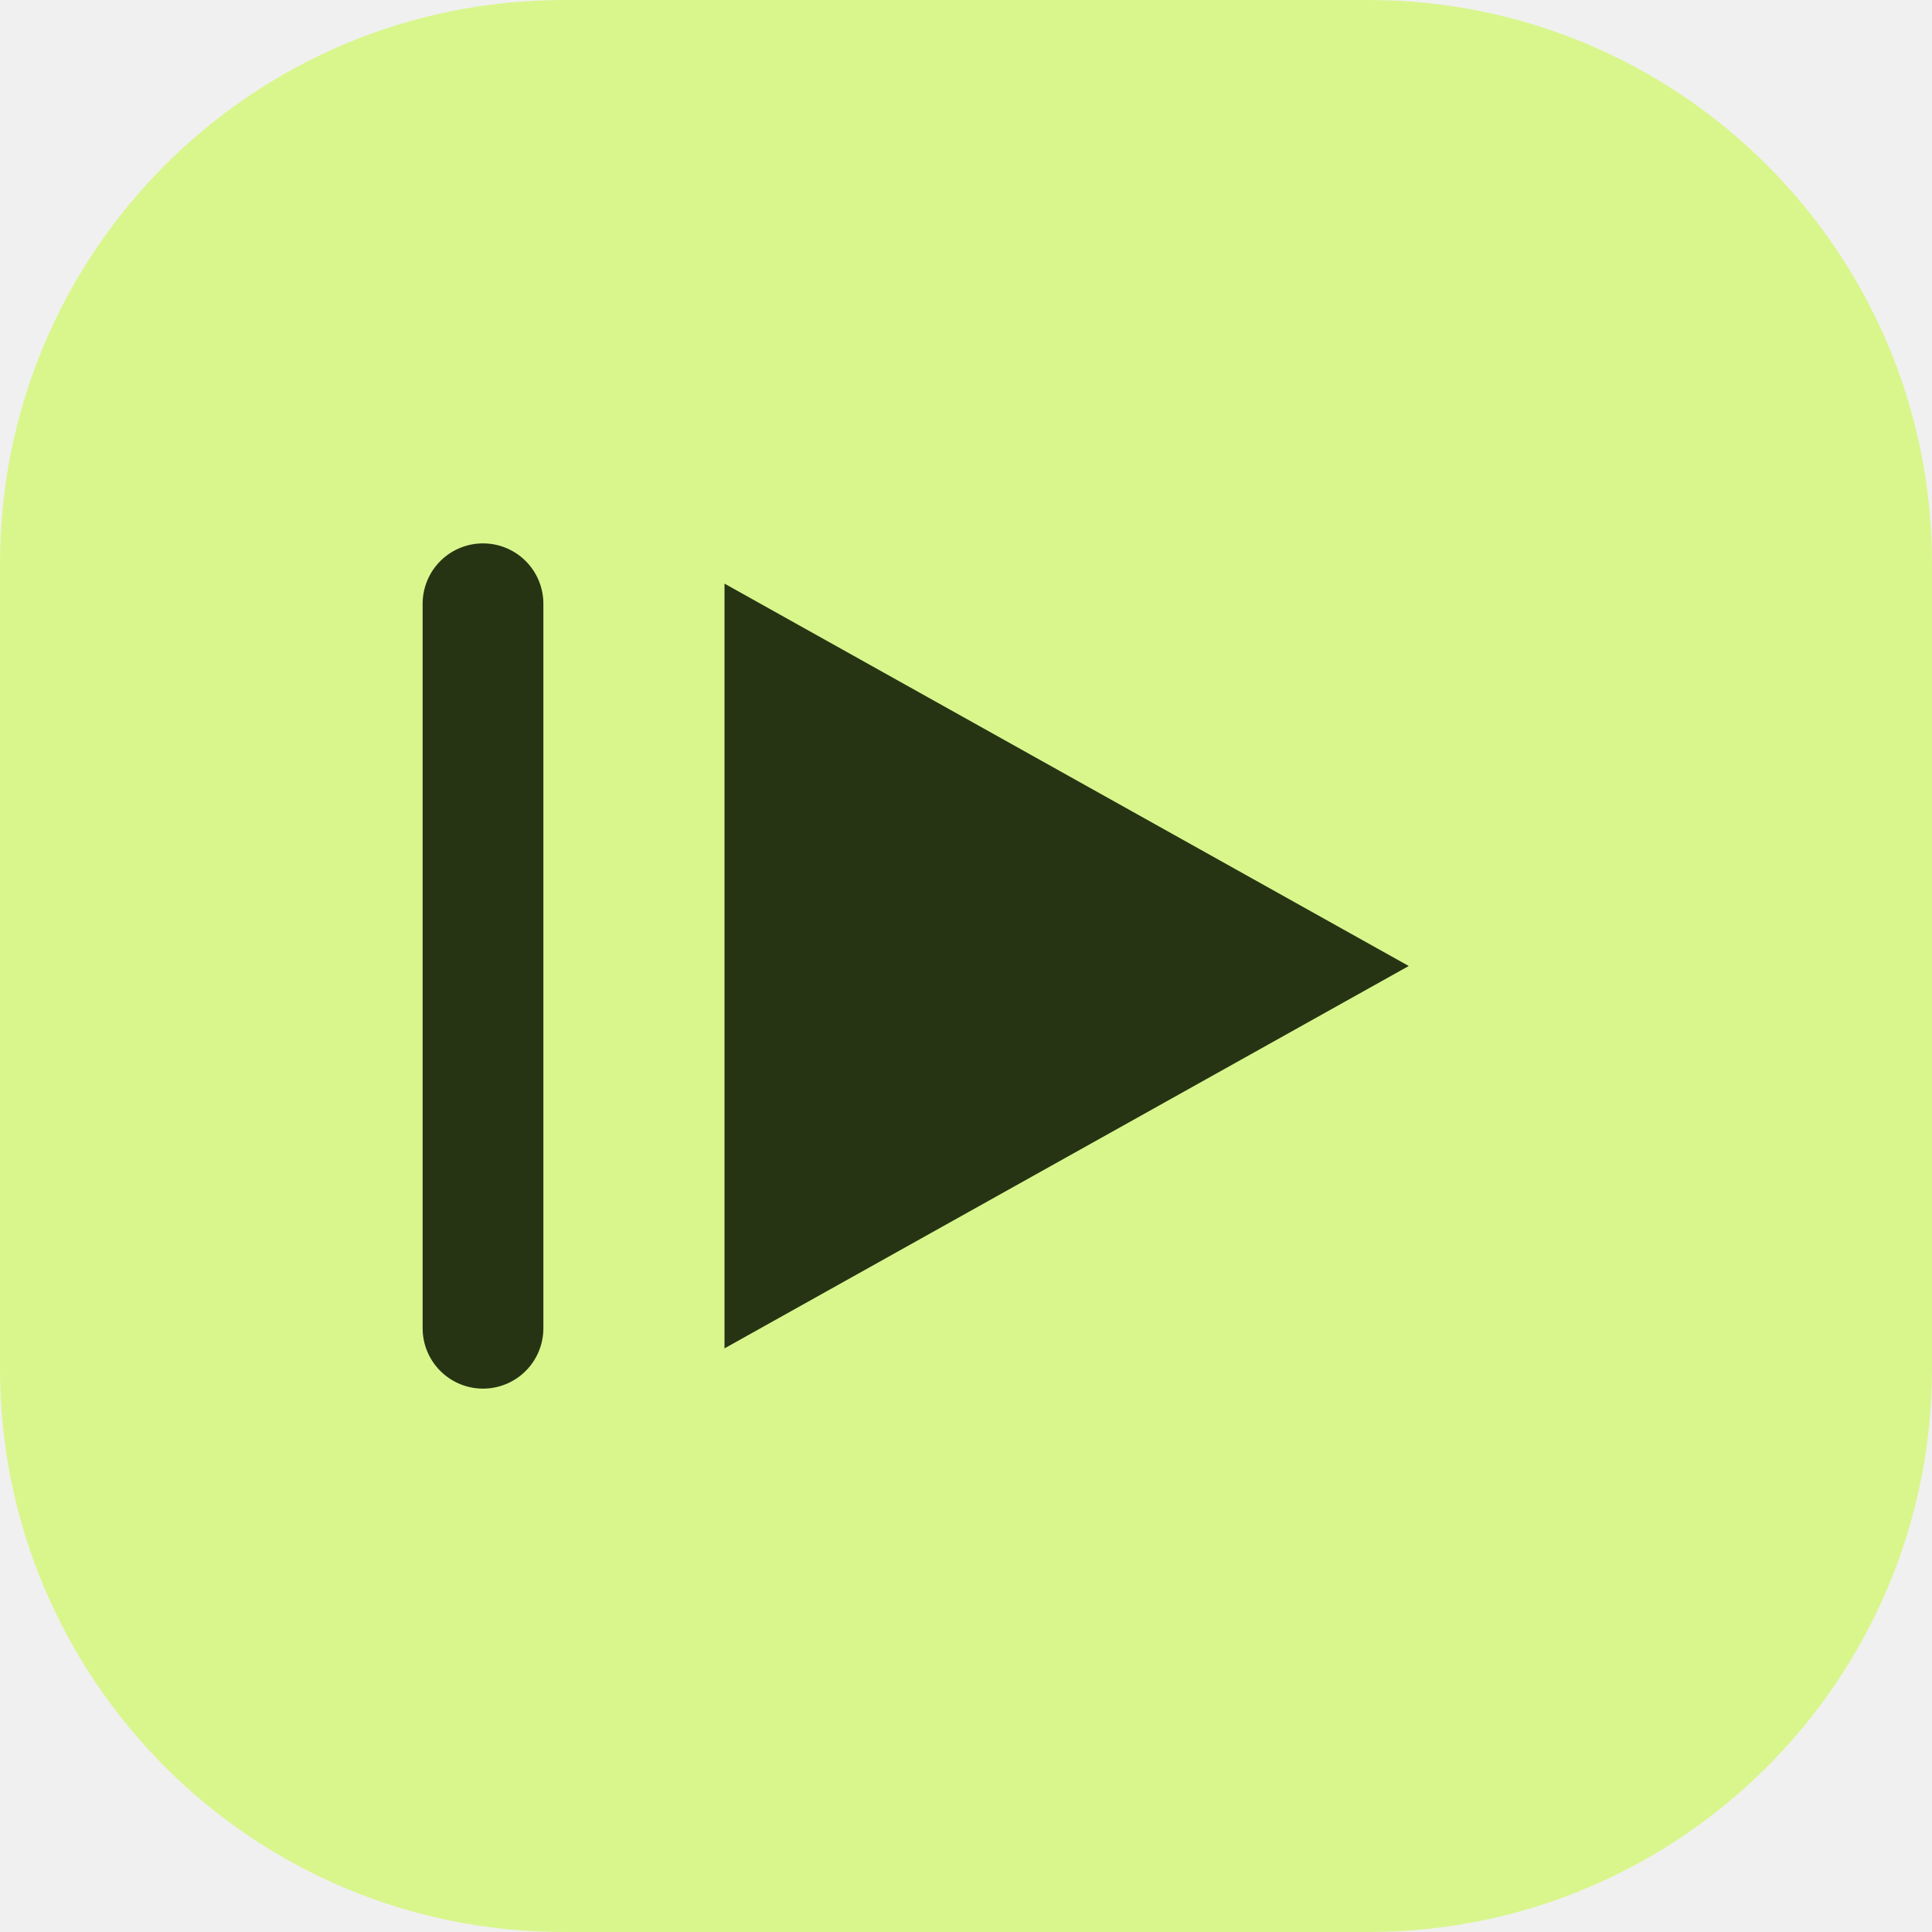
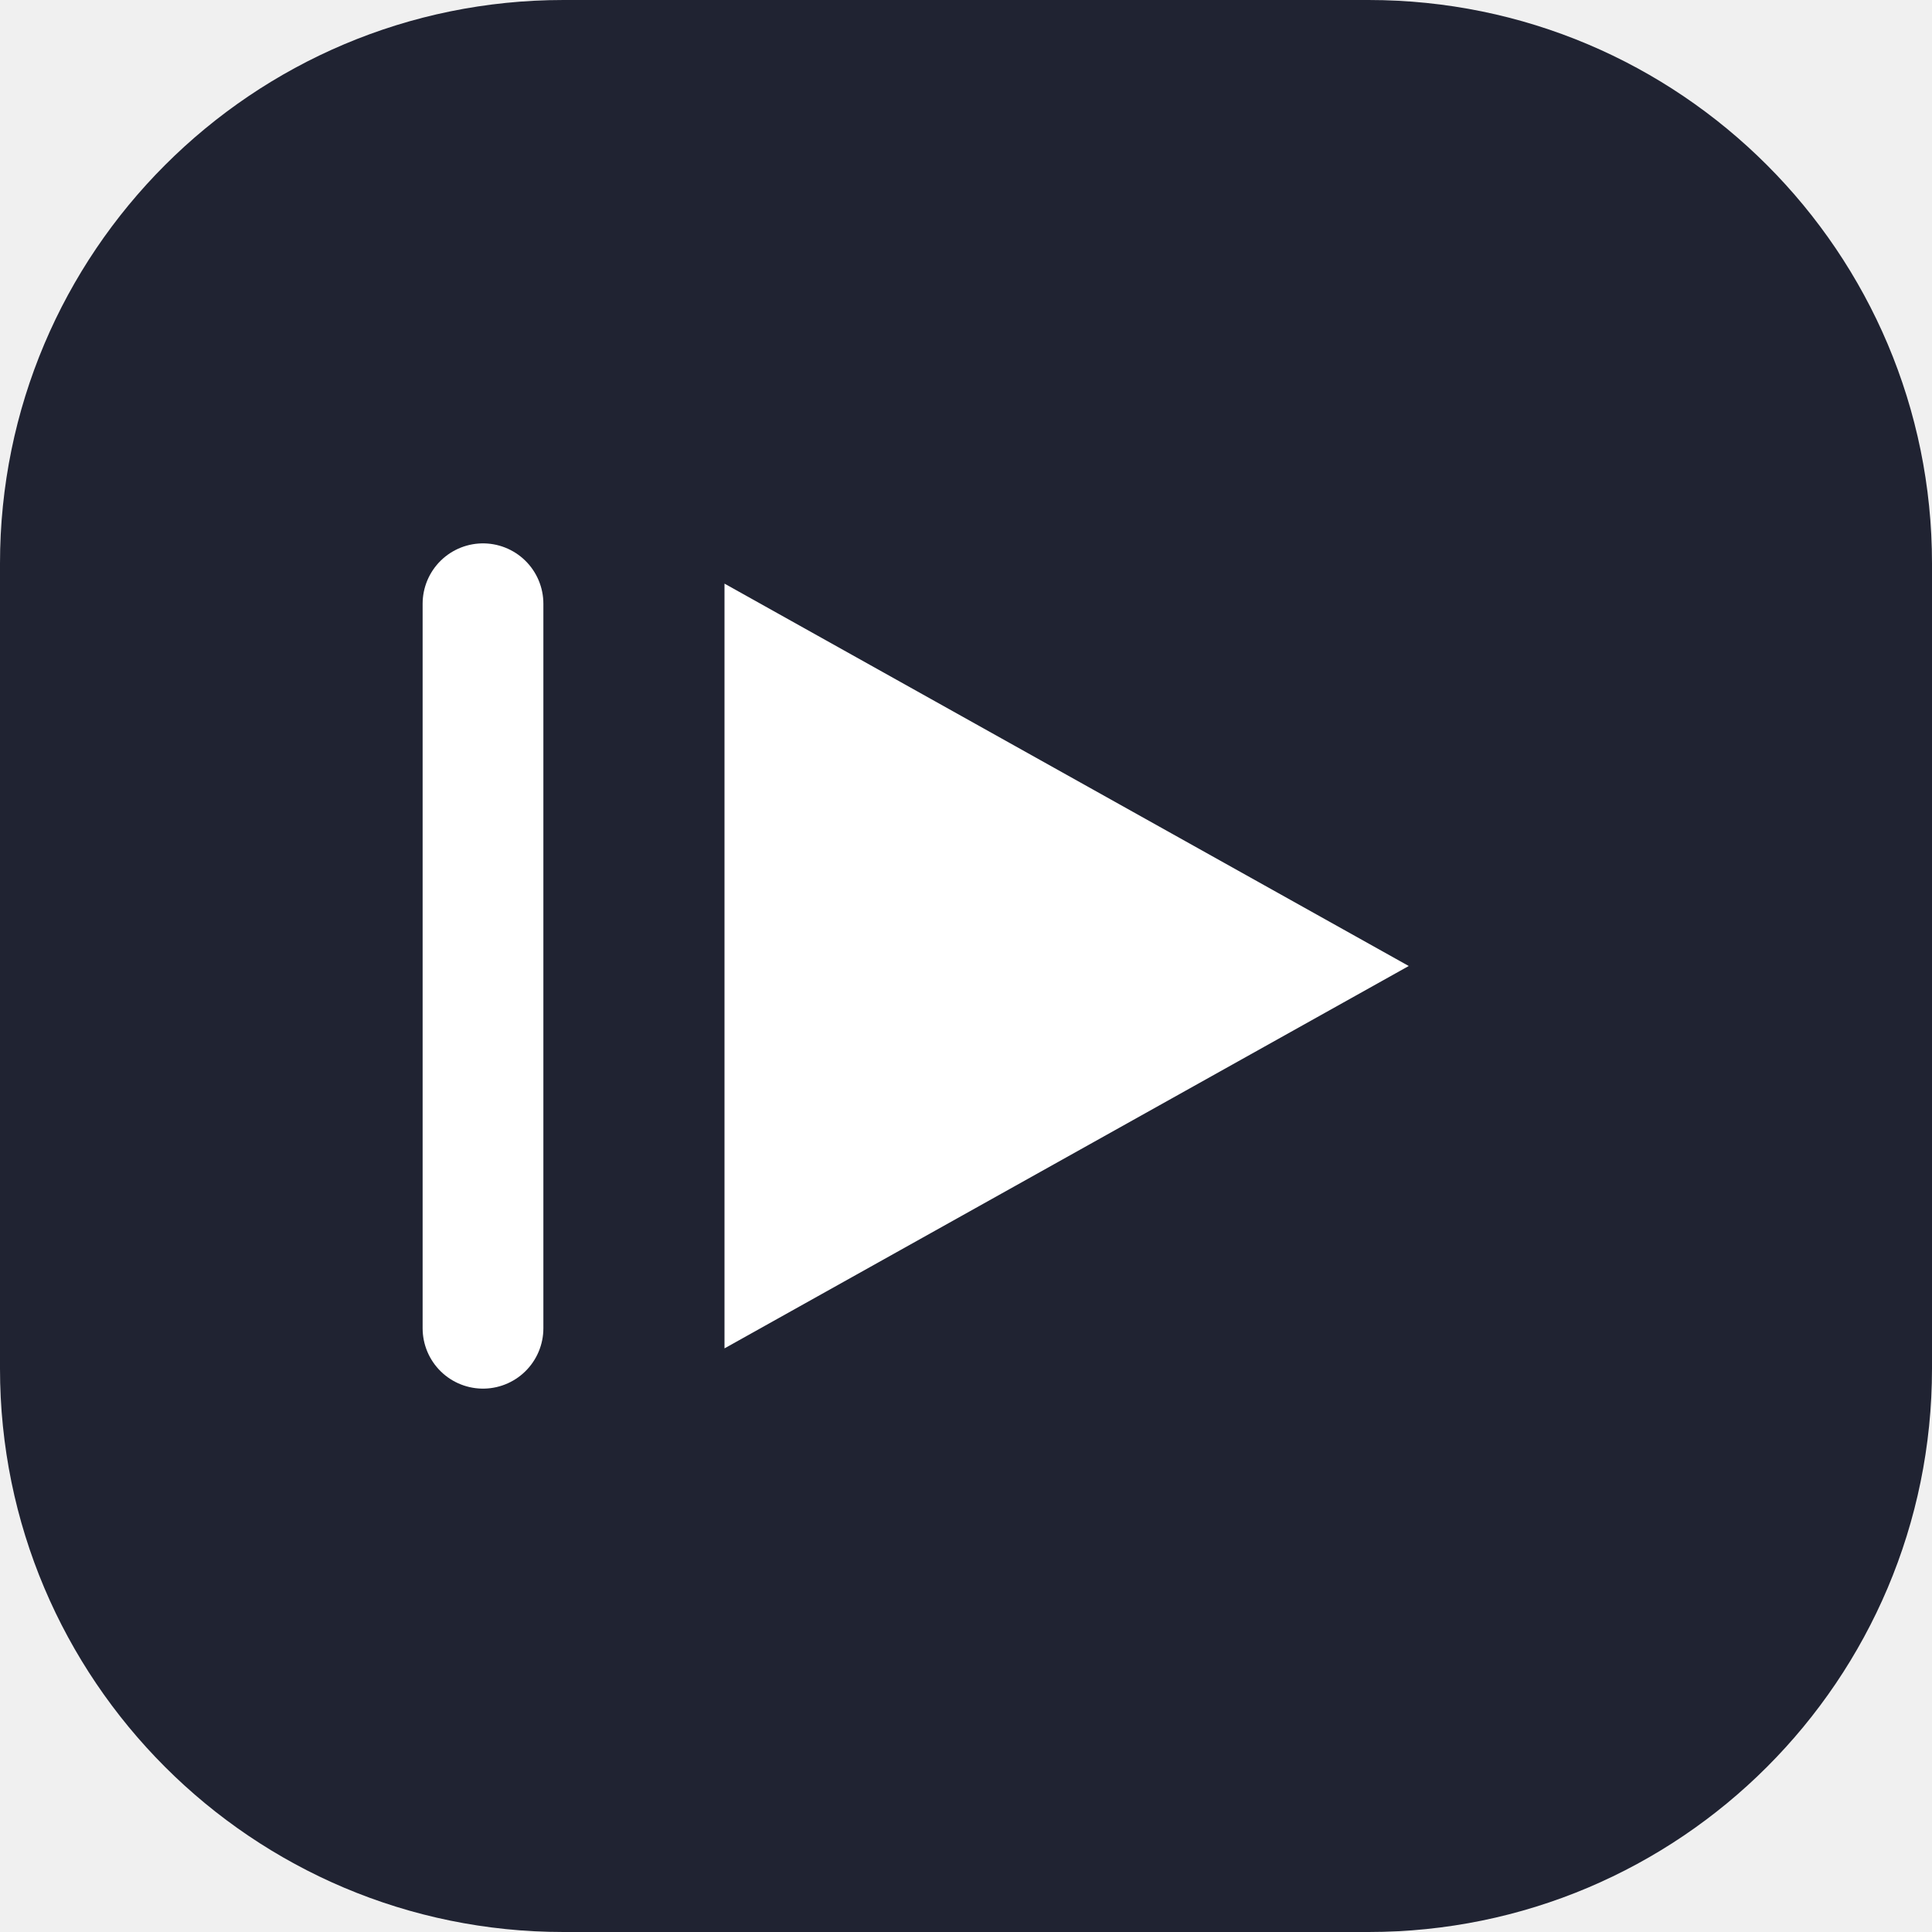
<svg xmlns="http://www.w3.org/2000/svg" viewBox="0 0 48 48">
-   <rect width="48" height="48" rx="14" fill="#D9F68D" />
-   <path d="M18 14.5 35 24 18 33.5Z" fill="#263414" />
-   <path d="M12 15v18" stroke="#263414" stroke-width="3" stroke-linecap="round" />
+   <rect width="48" height="48" rx="14" fill="#202332" />
+   <path d="M18 14.5 35 24 18 33.5Z" fill="#FFFFFF" />
+   <path d="M12 15v18" stroke="#FFFFFF" stroke-width="3" stroke-linecap="round" />
</svg>
